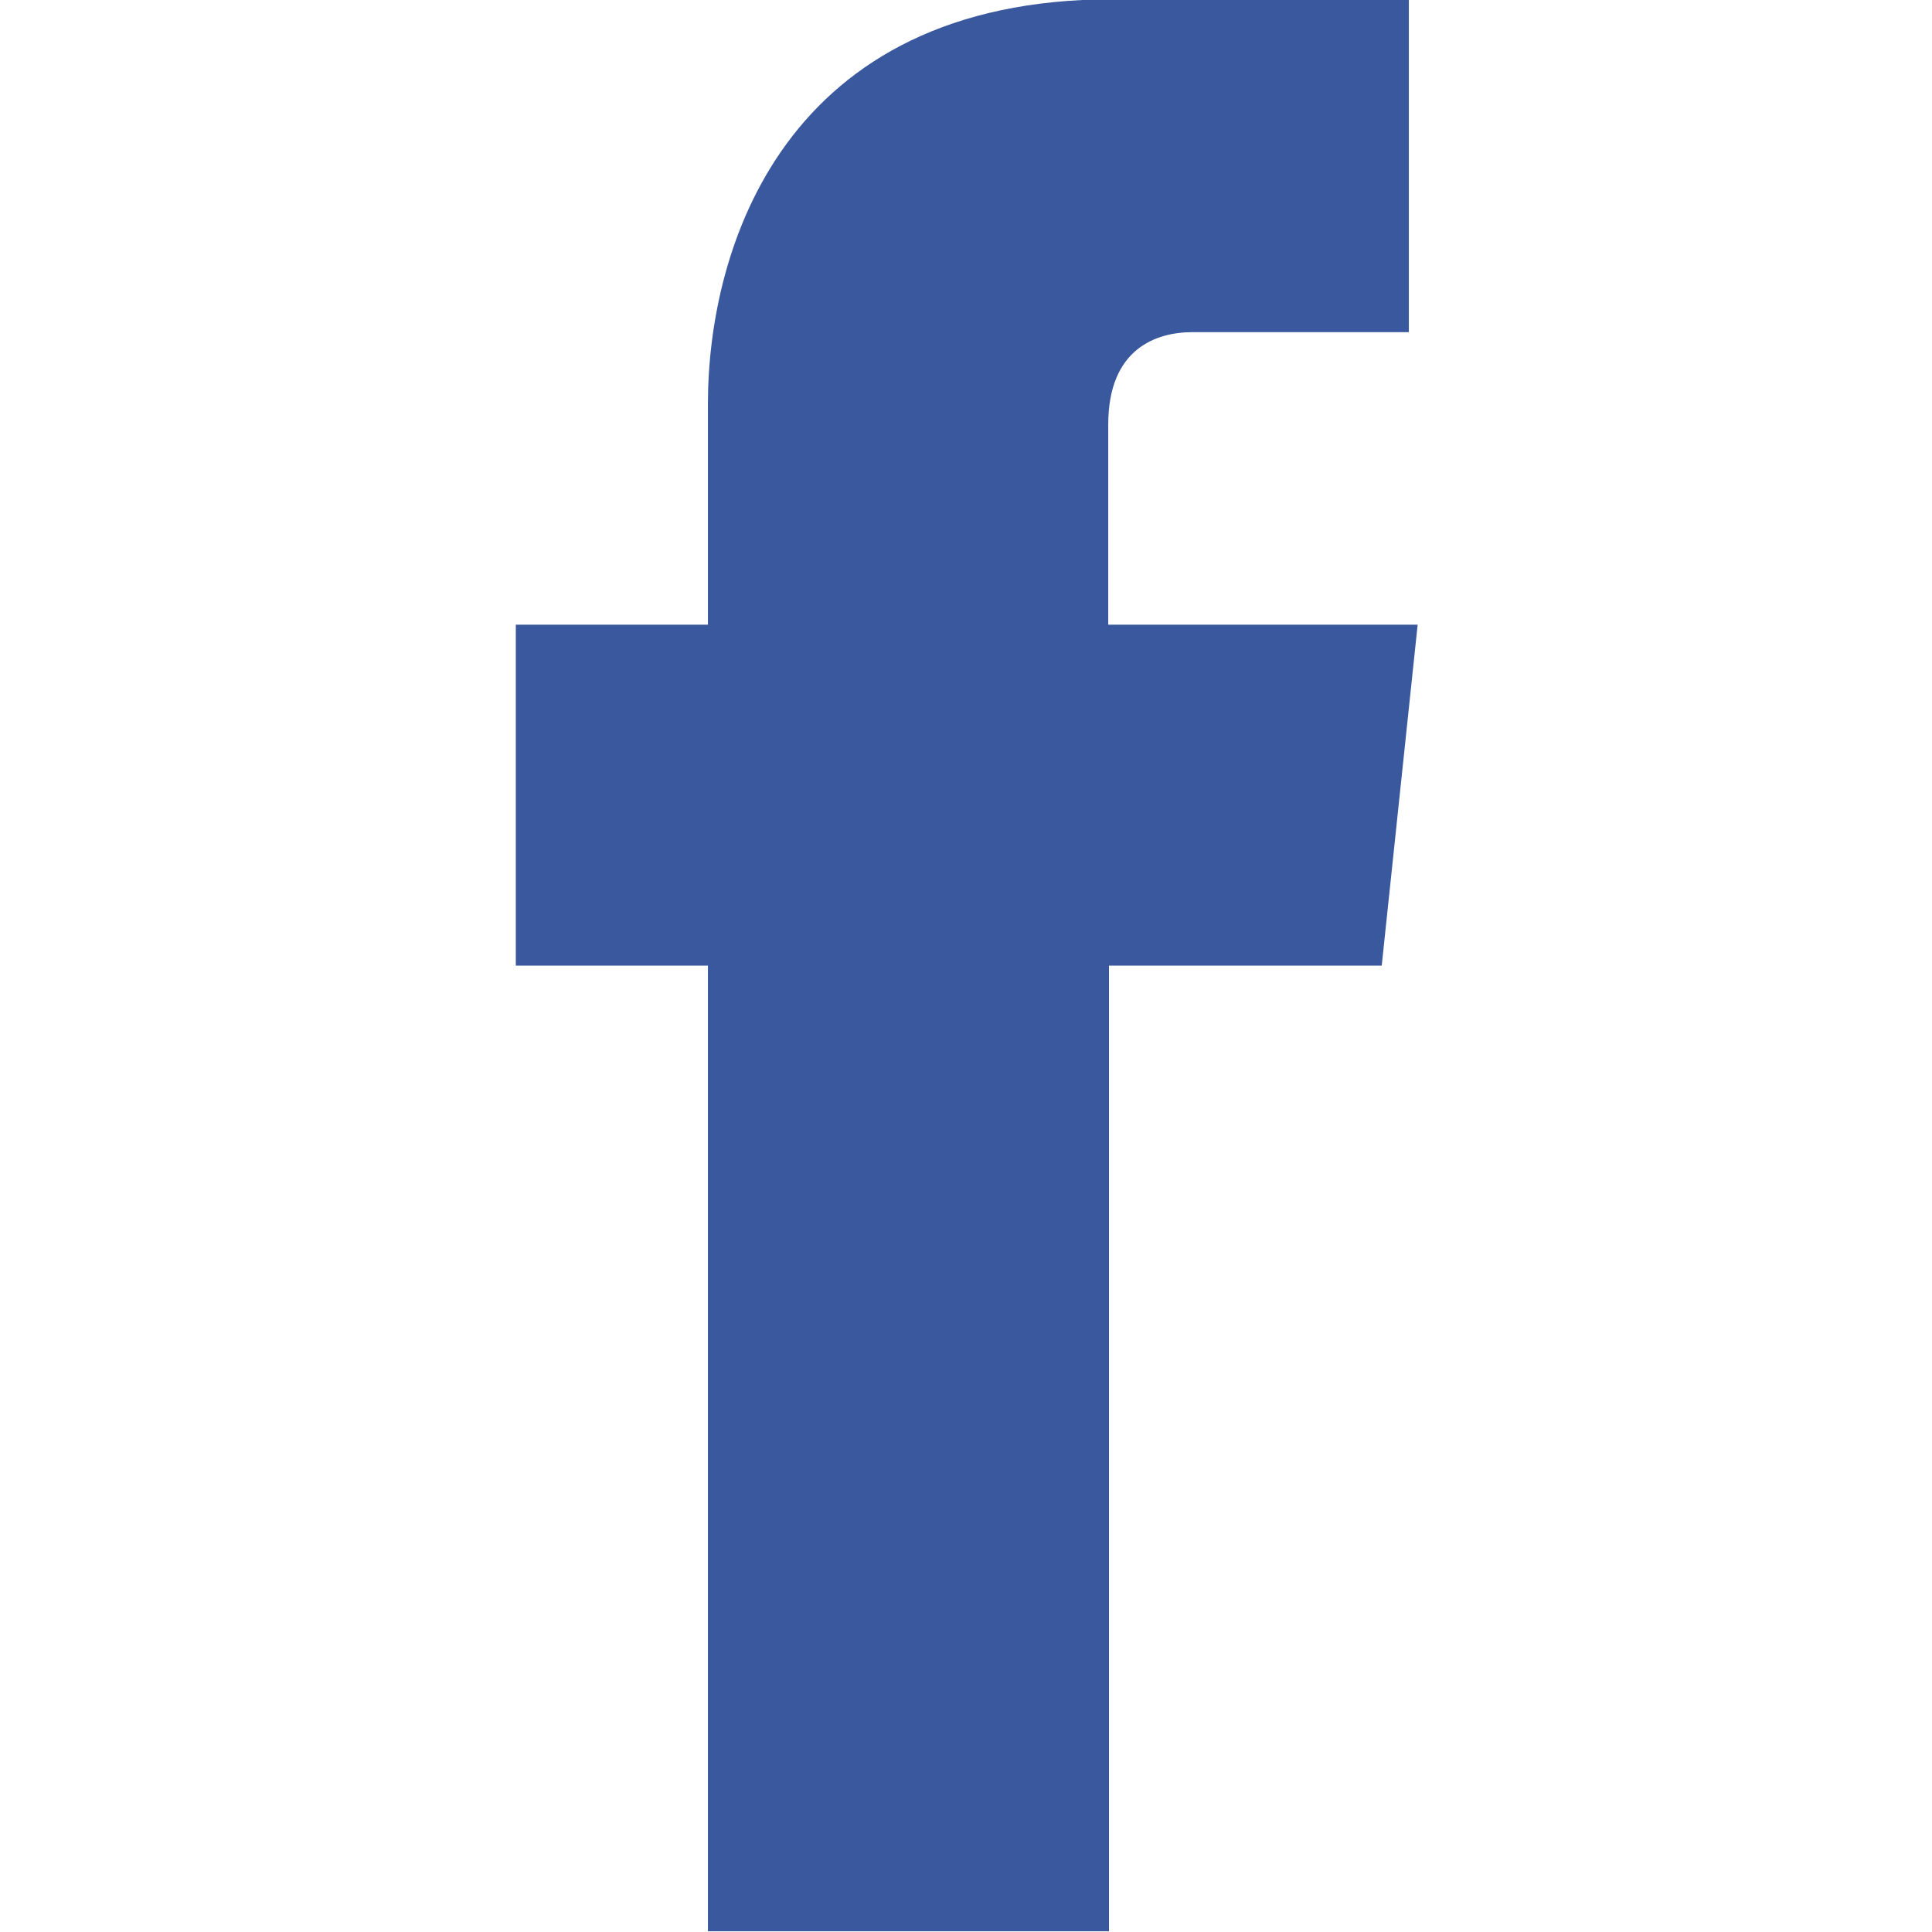
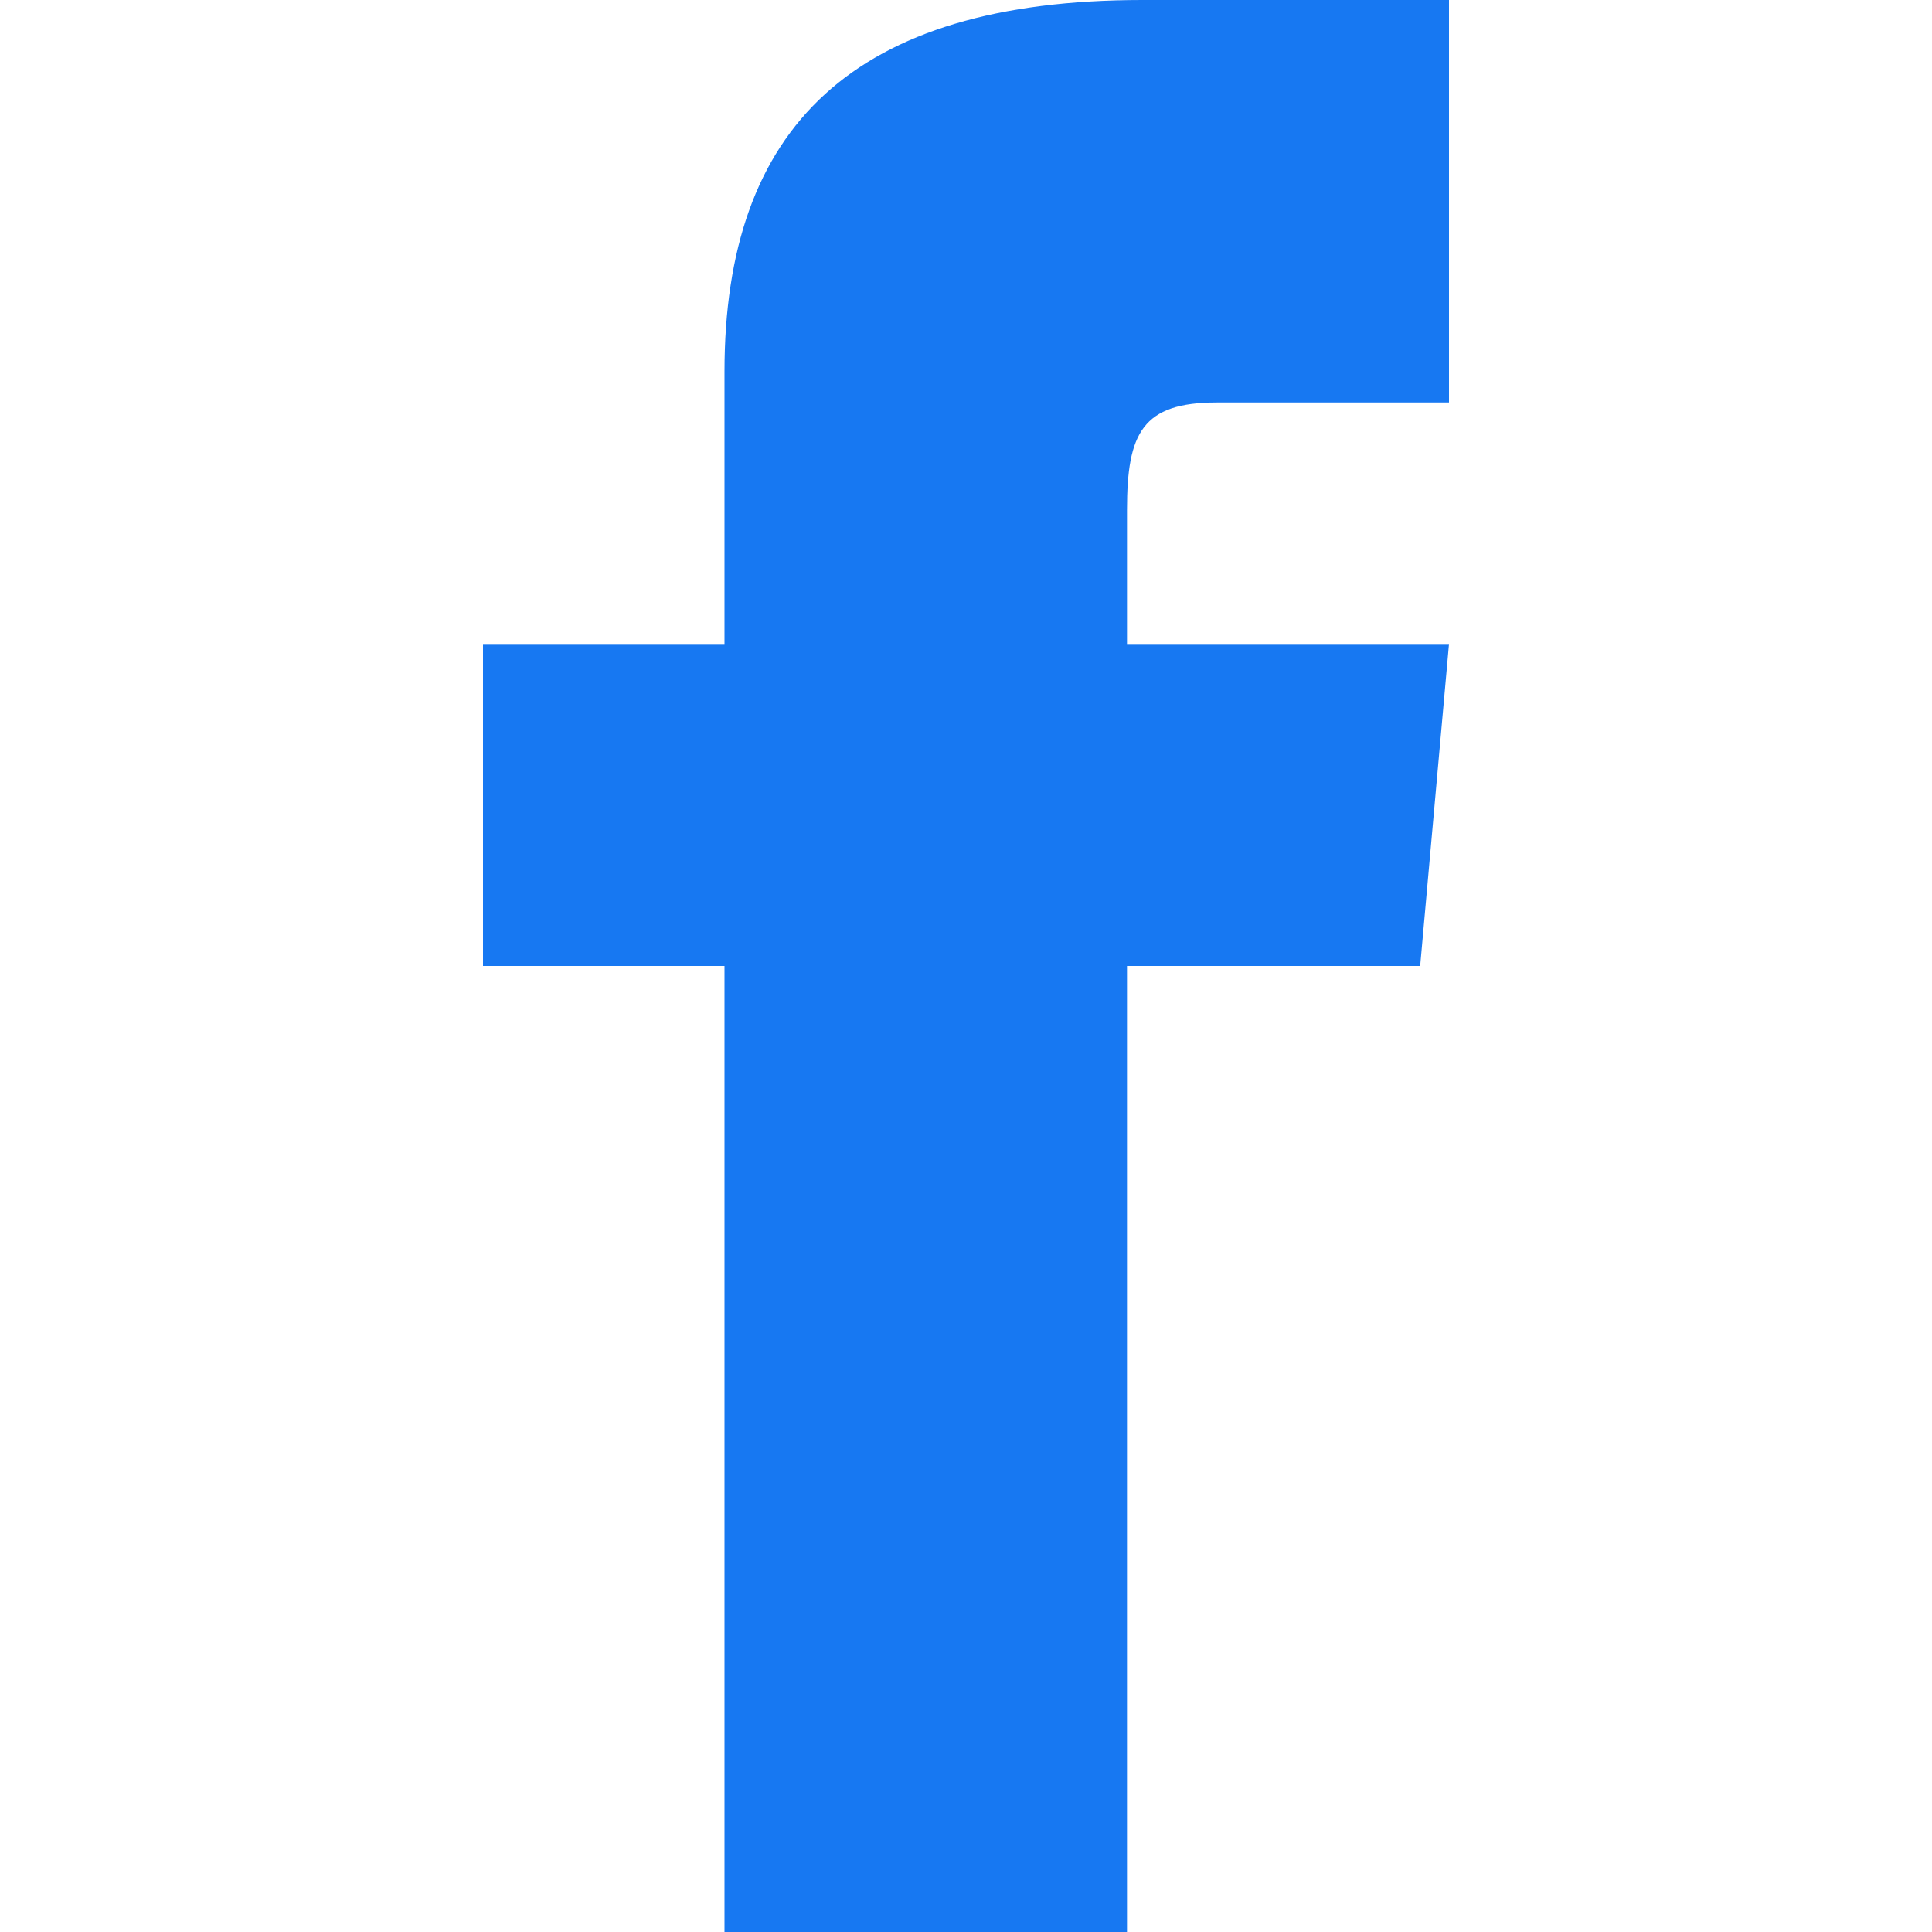
- <svg xmlns="http://www.w3.org/2000/svg" class="svg-ico-facebook" width="32" height="32" viewBox="0 0 123 263.5">
-   <path fill="#3a589e" d="M80.9 85.2V57.9c0-10.4 6.6-12.6 11.5-12.6s29.5 0 29.5 0V-0.1H81.5c-44.8 0-55.2 33.9-55.2 55.2v30.1H0.1v46.5h26.2c0 59.6 0 131.7 0 131.7H81c0 0 0-72.7 0-131.7h37.2l4.9-46.5L80.9 85.2 80.9 85.2z" />
+ <svg xmlns="http://www.w3.org/2000/svg" width="24" height="24" viewBox="0 0 24 24">
+   <path fill="#1778f2" d="M9 8h-3v4h3v12h5v-12h3.642l.358-4h-4v-1.667c0-.955.192-1.333 1.115-1.333h2.885v-5h-3.808c-3.596 0-5.192 1.583-5.192 4.615v3.385z" />
</svg>
